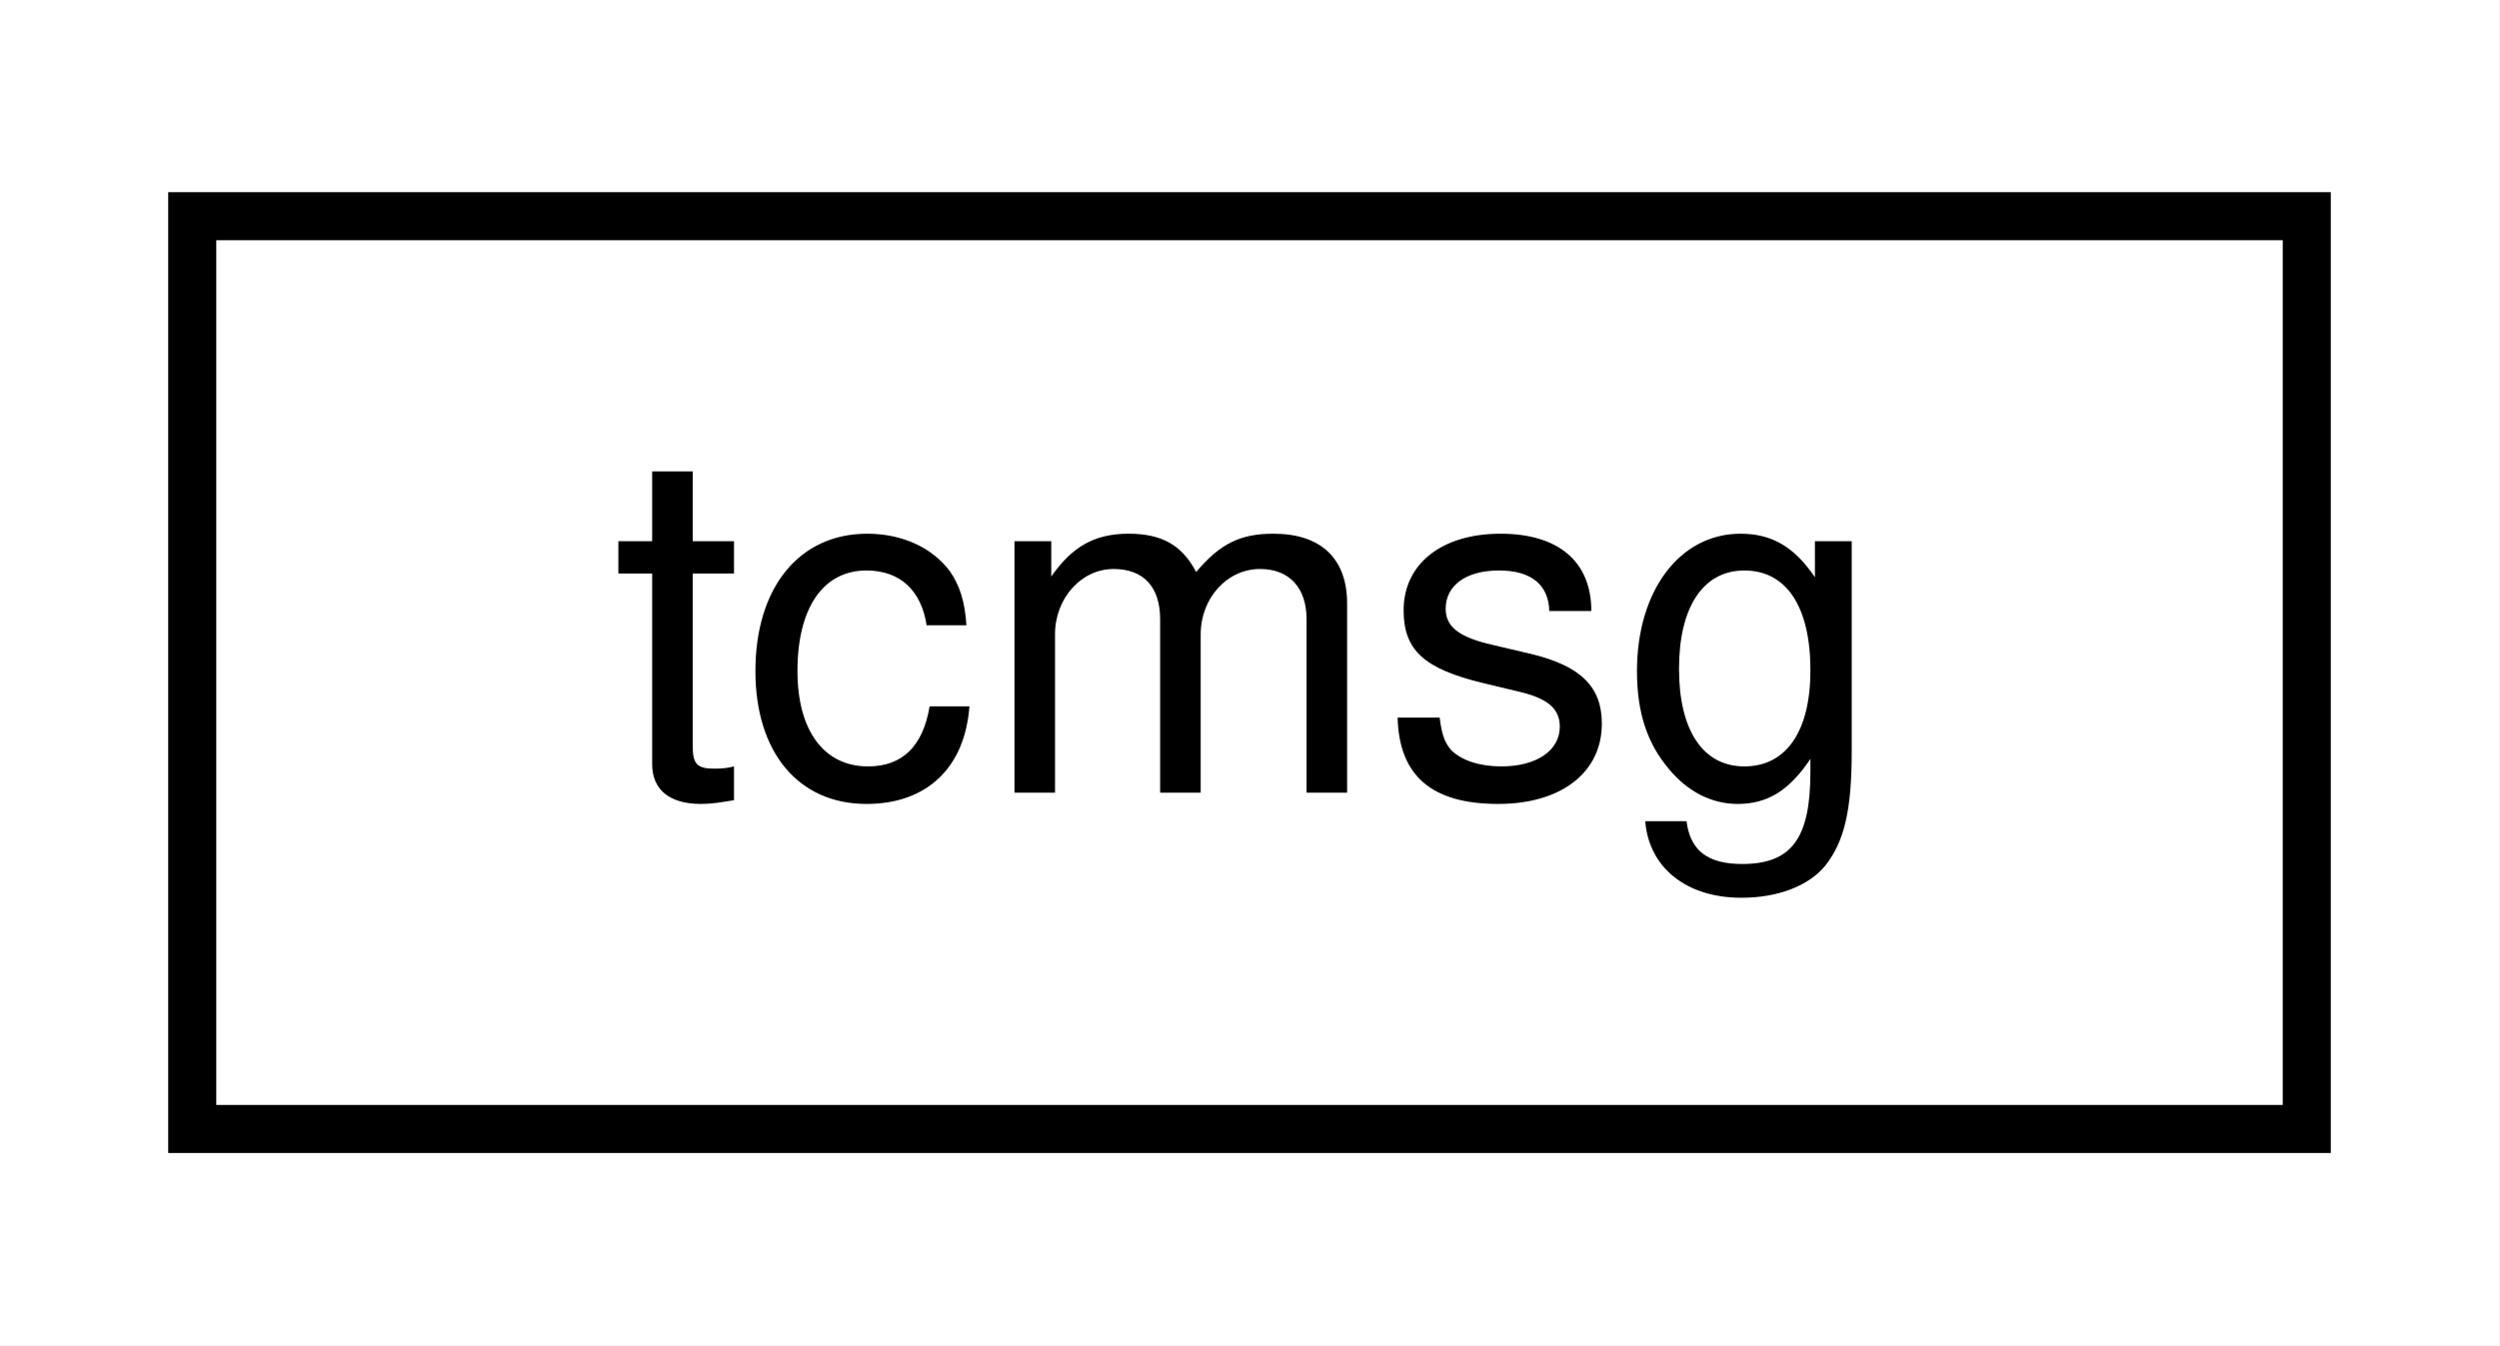
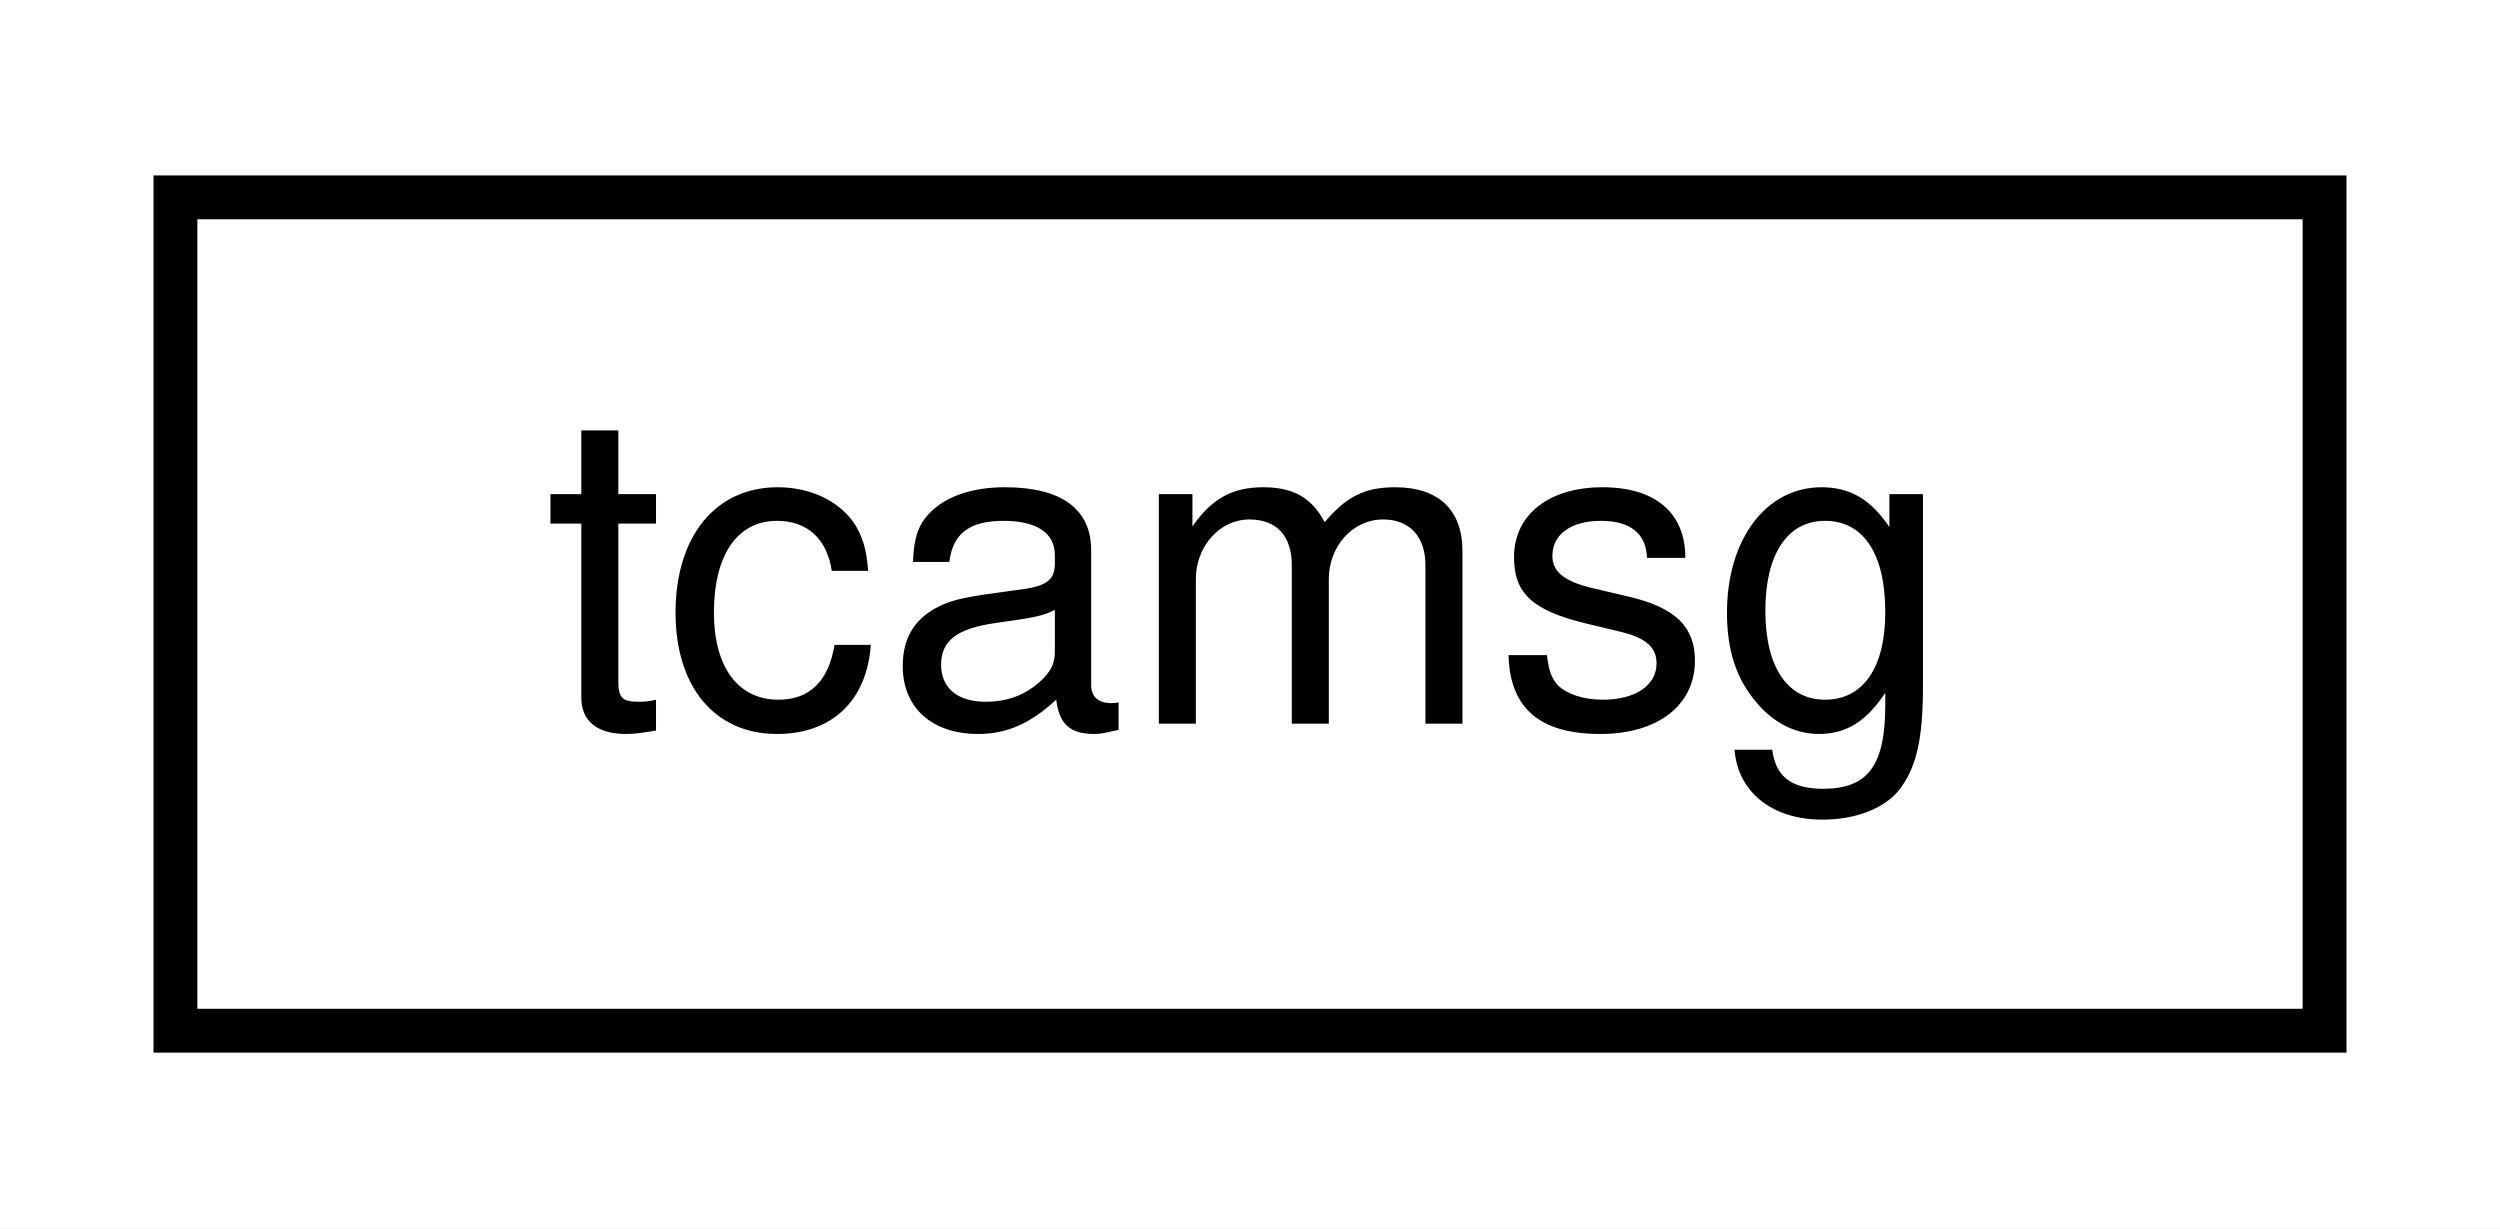
- <svg xmlns="http://www.w3.org/2000/svg" xmlns:xlink="http://www.w3.org/1999/xlink" width="52pt" height="28pt" viewBox="0.00 0.00 52.00 28.00">
+ <svg xmlns="http://www.w3.org/2000/svg" xmlns:xlink="http://www.w3.org/1999/xlink" width="57pt" height="28pt" viewBox="0.00 0.00 57.00 28.00">
  <g id="graph0" class="graph" transform="scale(1 1) rotate(0) translate(4 24)">
-     <polygon fill="white" stroke="none" points="-4,4 -4,-24 48,-24 48,4 -4,4" />
+     <polygon fill="white" stroke="none" points="-4,4 -4,-24 53,-24 53,4 -4,4" />
    <g id="node1" class="node">
      <g id="a_node1">
-         <a xlink:href="structtcmsg.html" target="_top" xlink:title="tcmsg">
-           <polygon fill="white" stroke="black" points="-3.55271e-15,-0.5 -3.55271e-15,-19.5 44,-19.5 44,-0.5 -3.55271e-15,-0.5" />
-           <text text-anchor="middle" x="22" y="-7.5" font-family="Helvetica,sans-Serif" font-size="10.00">tcmsg</text>
+         <a xlink:href="structtcamsg.html" target="_top" xlink:title="tcamsg">
+           <polygon fill="white" stroke="black" points="-3.55271e-15,-0.5 -3.55271e-15,-19.5 49,-19.5 49,-0.5 -3.55271e-15,-0.5" />
+           <text text-anchor="middle" x="24.5" y="-7.5" font-family="Helvetica,sans-Serif" font-size="10.00">tcamsg</text>
        </a>
      </g>
    </g>
  </g>
</svg>
